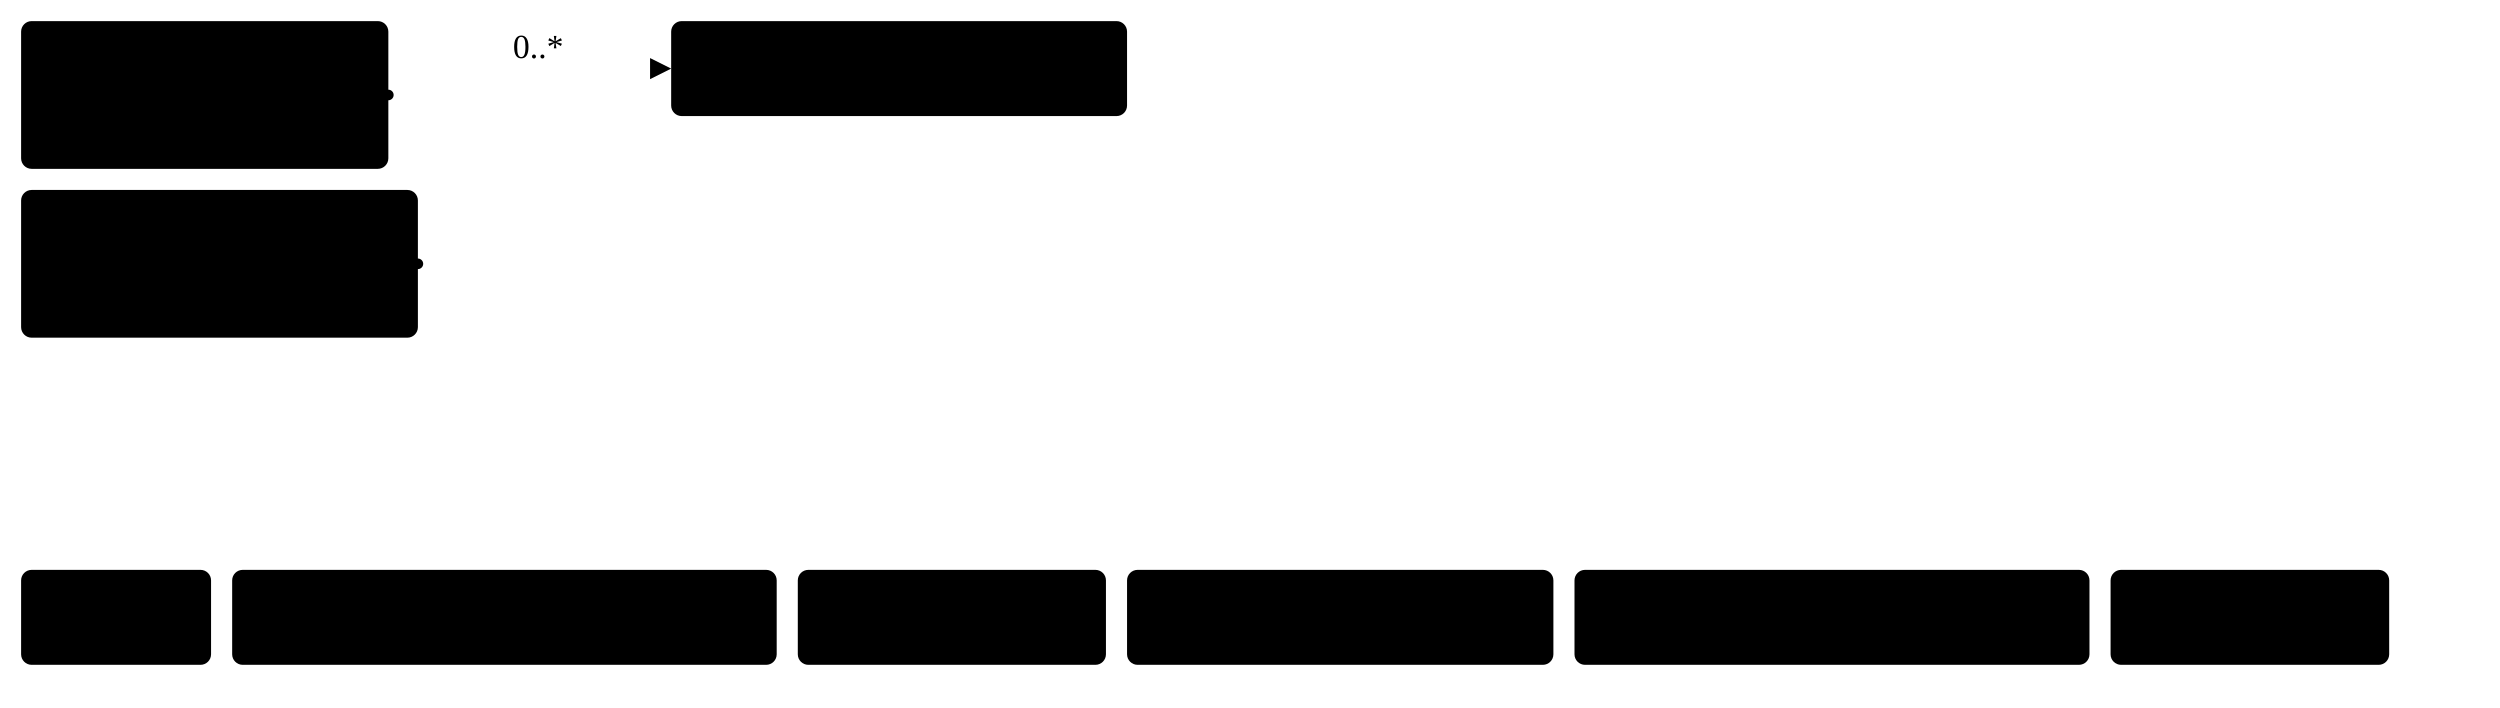
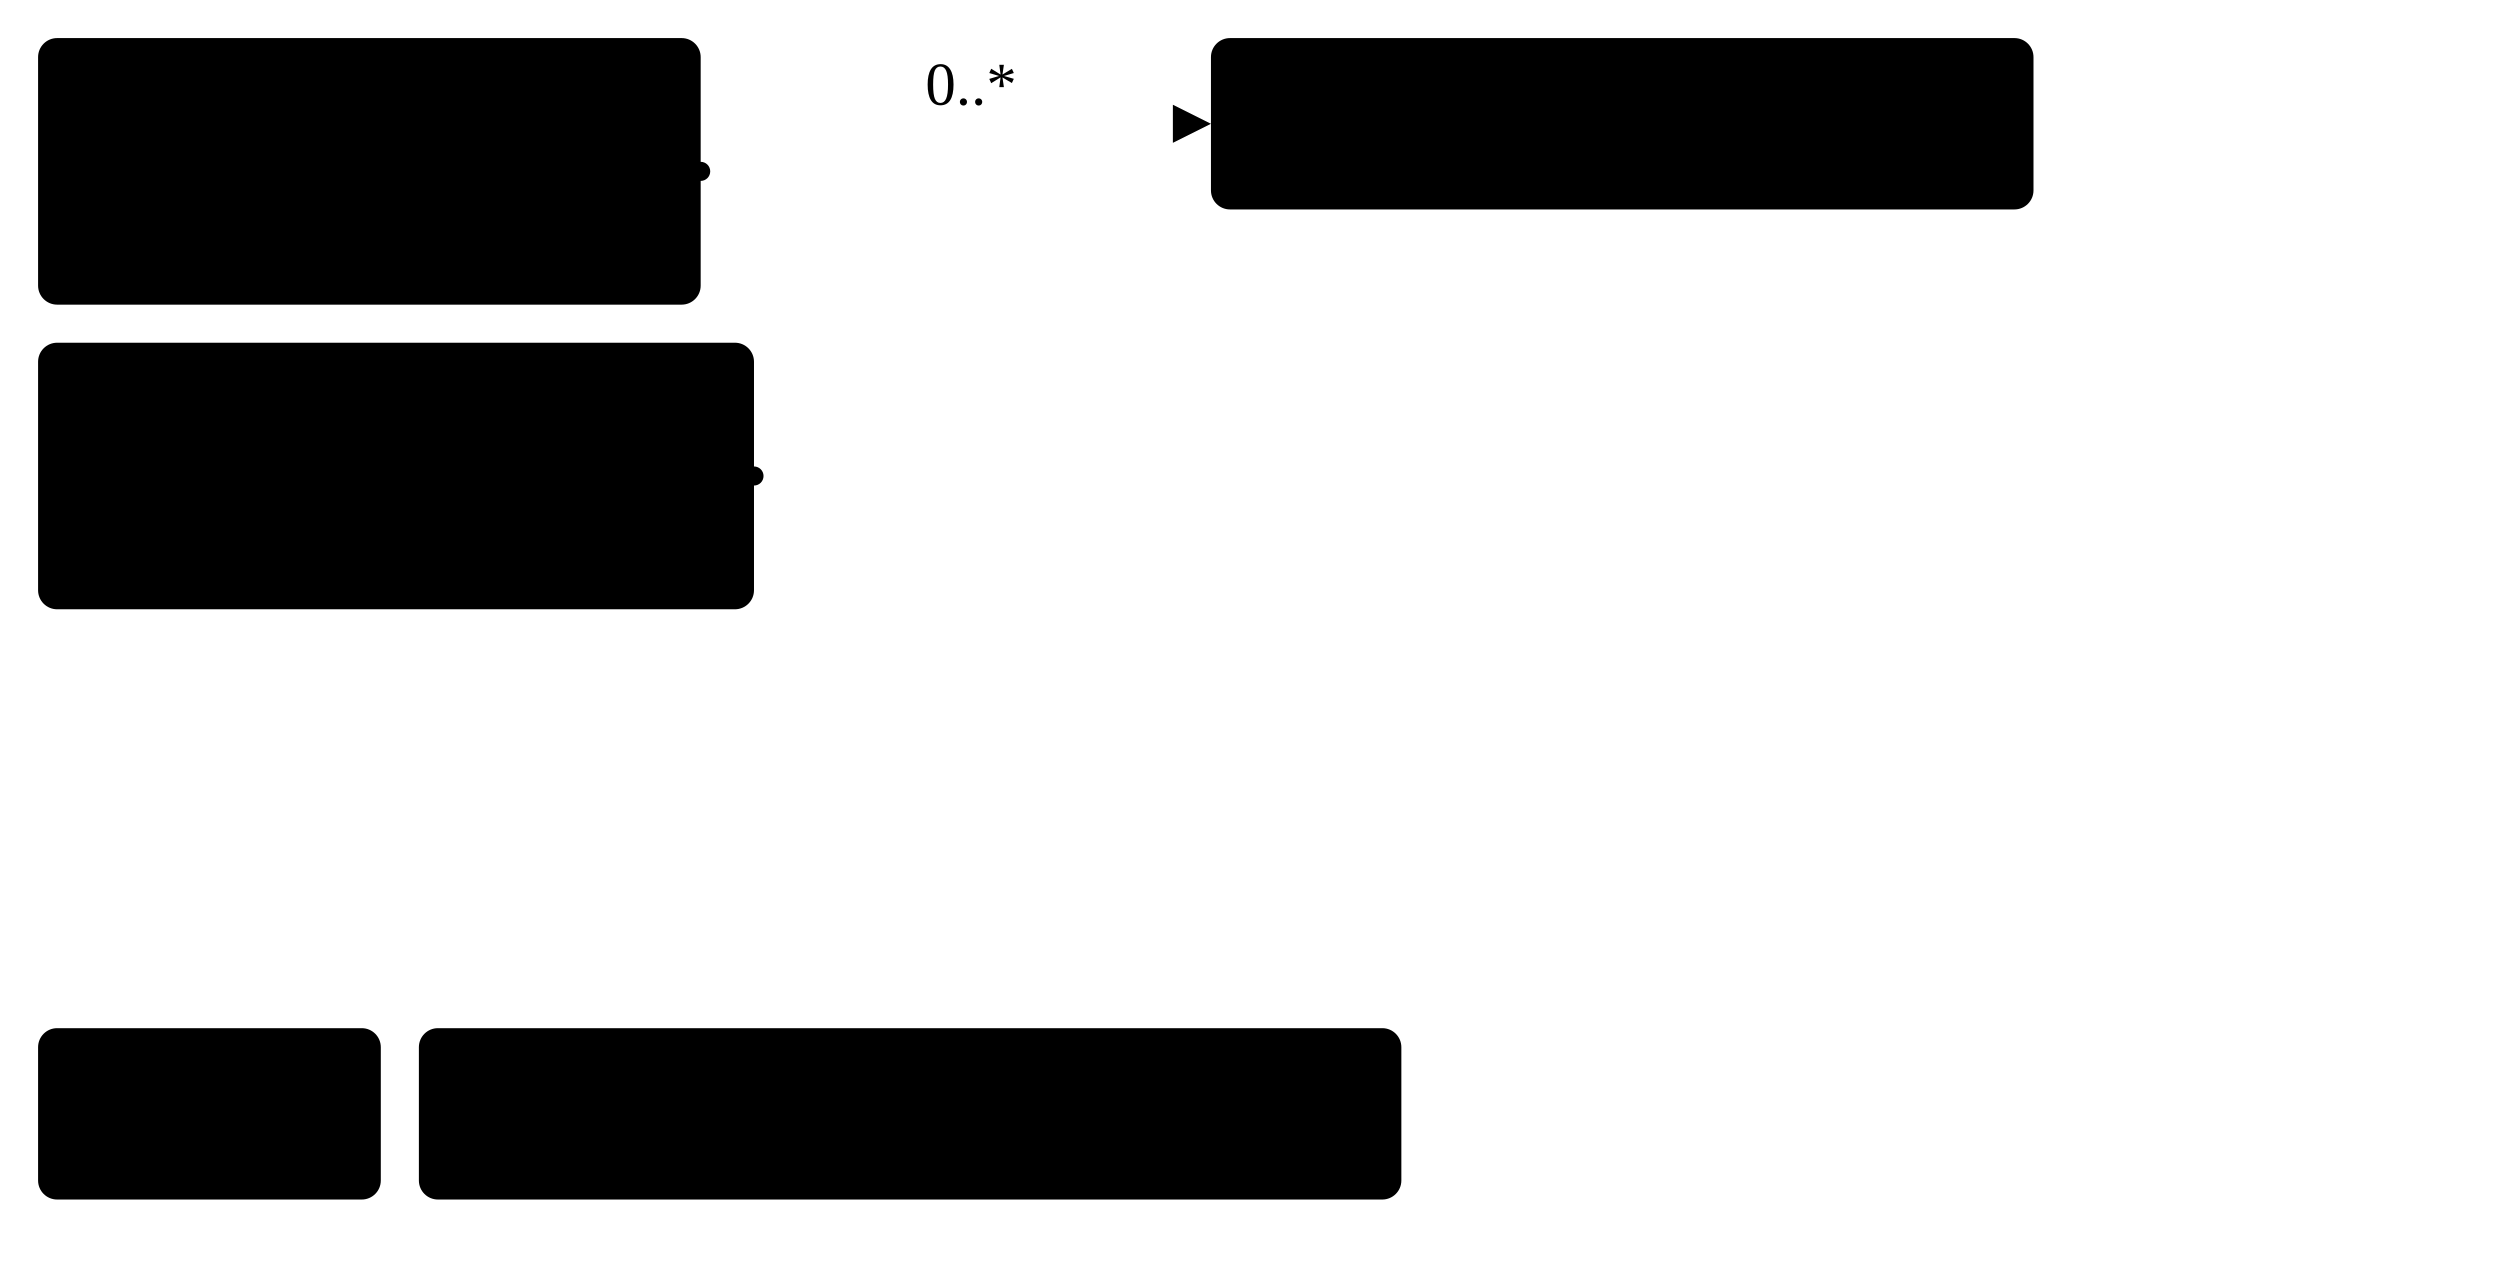
- <svg xmlns="http://www.w3.org/2000/svg" version="1.1" width="888.38" height="251.25">
+ <svg xmlns="http://www.w3.org/2000/svg" version="1.1" width="492.38" height="251.25">
  <defs>
    <marker id="arrowStart" markerWidth="3.75" markerHeight="3.75" markerUnits="px" refX="1.88" refY="1.88">
      <circle class="connector" cx="1.88" cy="1.88" r="1.88" />
    </marker>
    <marker id="arrowEnd" markerWidth="7.5" markerHeight="7.5" markerUnits="px" refX="7.5" refY="3.75">
      <polygon class="connector" points="0 0 7.5 3.75 0 7.5" />
    </marker>
  </defs>
  <g>
    <g transform="translate(7.5 7.5)">
      <a href="StructureDefinition-FindingsLeftBreast.html" target="_top">
        <rect class="profile" x="0" y="0" width="130.5" height="52.5" rx="3.75" ry="3.75" />
      </a>
      <a href="StructureDefinition-FindingsLeftBreast.html" target="_top">
        <text x="65.25" y="22.5" text-anchor="middle" class="profile">Findings</text>
      </a>
      <a href="StructureDefinition-FindingsLeftBreast.html" target="_top">
        <text x="65.25" y="41.25" text-anchor="middle" class="profile">Left Breast</text>
      </a>
    </g>
    <g transform="translate(7.5 67.5)">
      <a href="StructureDefinition-FindingsRightBreast.html" target="_top">
        <rect class="profile" x="0" y="0" width="141" height="52.5" rx="3.75" ry="3.75" />
      </a>
      <a href="StructureDefinition-FindingsRightBreast.html" target="_top">
        <text x="70.5" y="22.5" text-anchor="middle" class="profile">Findings</text>
      </a>
      <a href="StructureDefinition-FindingsRightBreast.html" target="_top">
        <text x="70.5" y="41.25" text-anchor="middle" class="profile">Right Breast</text>
      </a>
    </g>
    <line class="connector" marker-end="url(#arrowEnd)" x1="178.5" y1="24.38" x2="238.5" y2="24.38" />
    <text x="182.25" y="20.62" text-anchor="right" class="lhsText">0..*</text>
    <line class="connector" marker-start="url(#arrowStart)" x1="138" y1="33.75" x2="178.5" y2="33.75" />
    <line class="connector" marker-start="url(#arrowStart)" x1="148.5" y1="93.75" x2="178.5" y2="93.75" />
    <line class="connector" x1="178.5" y1="24.38" x2="178.5" y2="93.75" />
  </g>
  <g>
    <g transform="translate(238.5 7.5)">
      <a href="StructureDefinition-OtherFinding.html" target="_top">
        <rect class="focus" x="0" y="0" width="162" height="33.75" rx="3.75" ry="3.75" />
      </a>
      <a href="StructureDefinition-OtherFinding.html" target="_top">
        <text x="81" y="22.5" text-anchor="middle" class="focus">Other Findings</text>
      </a>
    </g>
  </g>
  <g>
    <g transform="translate(7.5 202.5)">
      <rect class="focus" x="0" y="0" width="67.5" height="33.75" rx="3.75" ry="3.75" />
      <text x="33.75" y="22.5" text-anchor="middle" class="focus">Focus</text>
    </g>
    <g transform="translate(82.5 202.5)">
      <rect class="profile" x="0" y="0" width="193.5" height="33.75" rx="3.75" ry="3.75" />
      <text x="96.75" y="22.5" text-anchor="middle" class="profile">Profiled Resource</text>
    </g>
-     <g transform="translate(283.5 202.5)">
-       <rect class="extension" x="0" y="0" width="109.5" height="33.75" rx="3.75" ry="3.75" />
-       <text x="54.75" y="22.5" text-anchor="middle" class="extension">Extension</text>
-     </g>
-     <g transform="translate(400.5 202.5)">
-       <rect class="fhir" x="0" y="0" width="151.5" height="33.75" rx="3.75" ry="3.75" />
-       <text x="75.75" y="22.5" text-anchor="middle" class="fhir">Base Resource</text>
-     </g>
-     <g transform="translate(559.5 202.5)">
-       <rect class="element" x="0" y="0" width="183" height="33.75" rx="3.75" ry="3.75" />
-       <text x="91.5" y="22.5" text-anchor="middle" class="element">Resource Element</text>
-     </g>
-     <g transform="translate(750 202.5)">
-       <rect class="valueSet" x="0" y="0" width="99" height="33.75" rx="3.75" ry="3.75" />
-       <text x="49.5" y="22.5" text-anchor="middle" class="valueSet">ValueSet</text>
-     </g>
  </g>
</svg>
